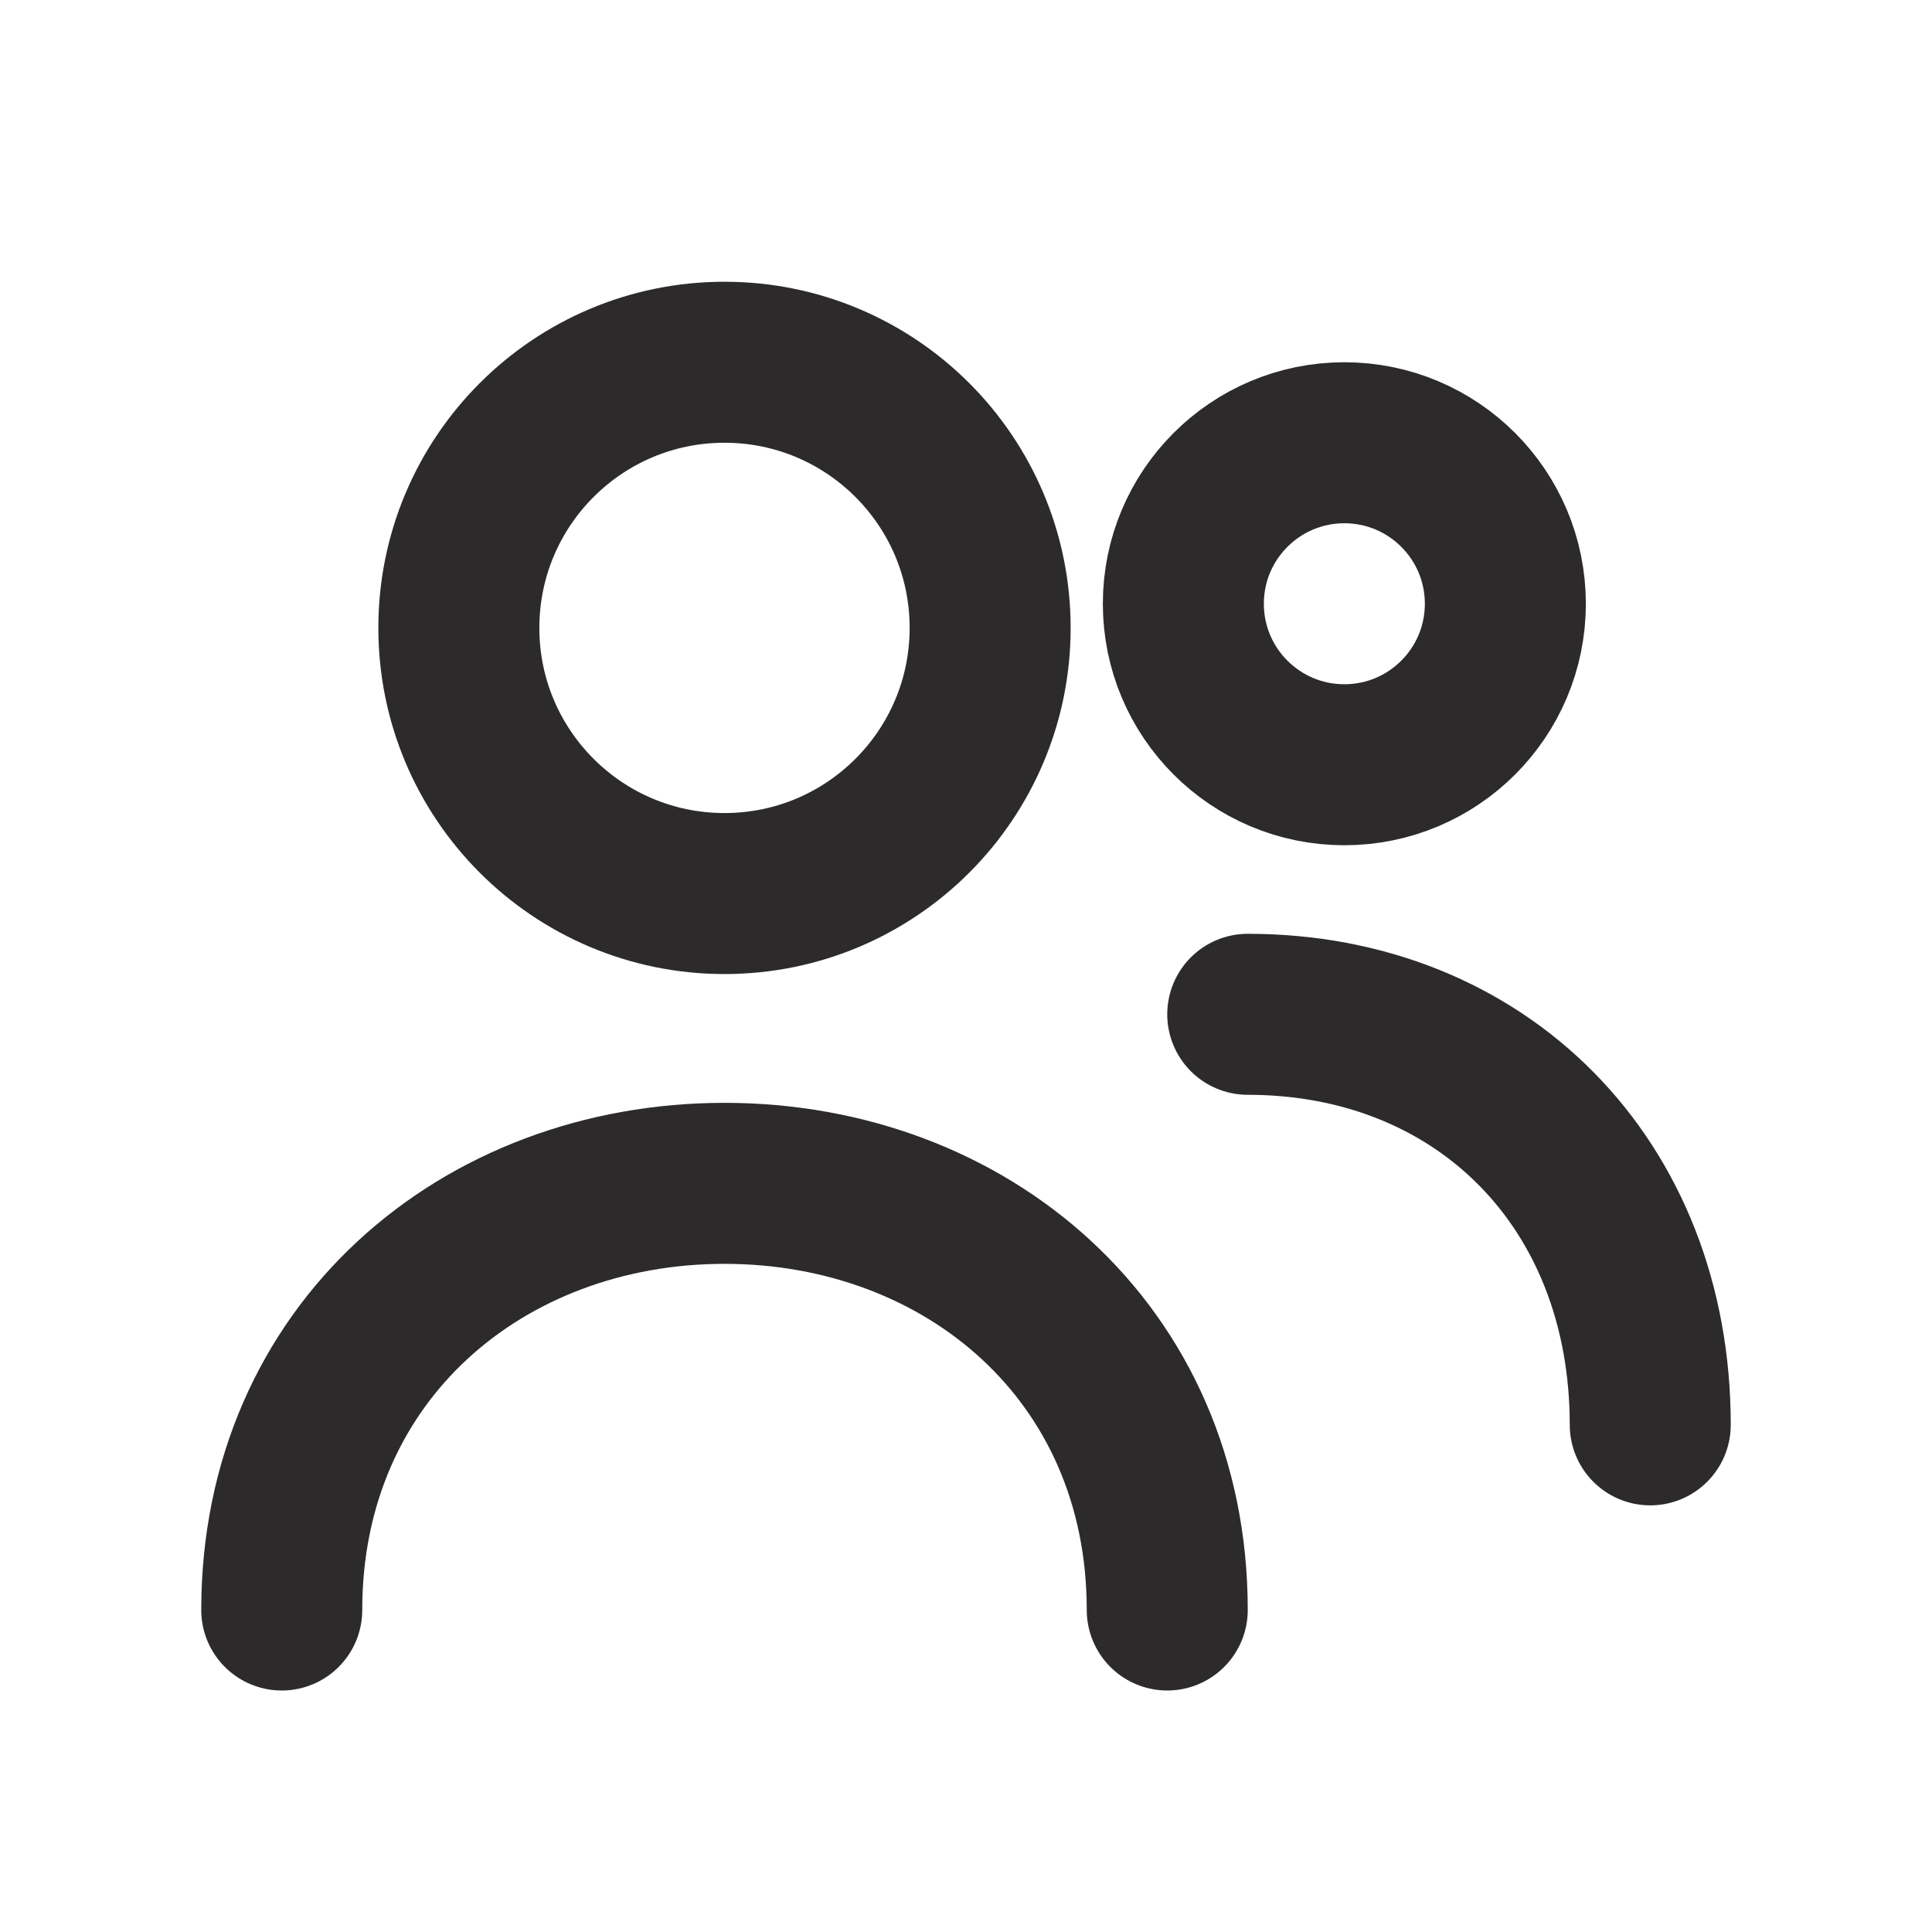
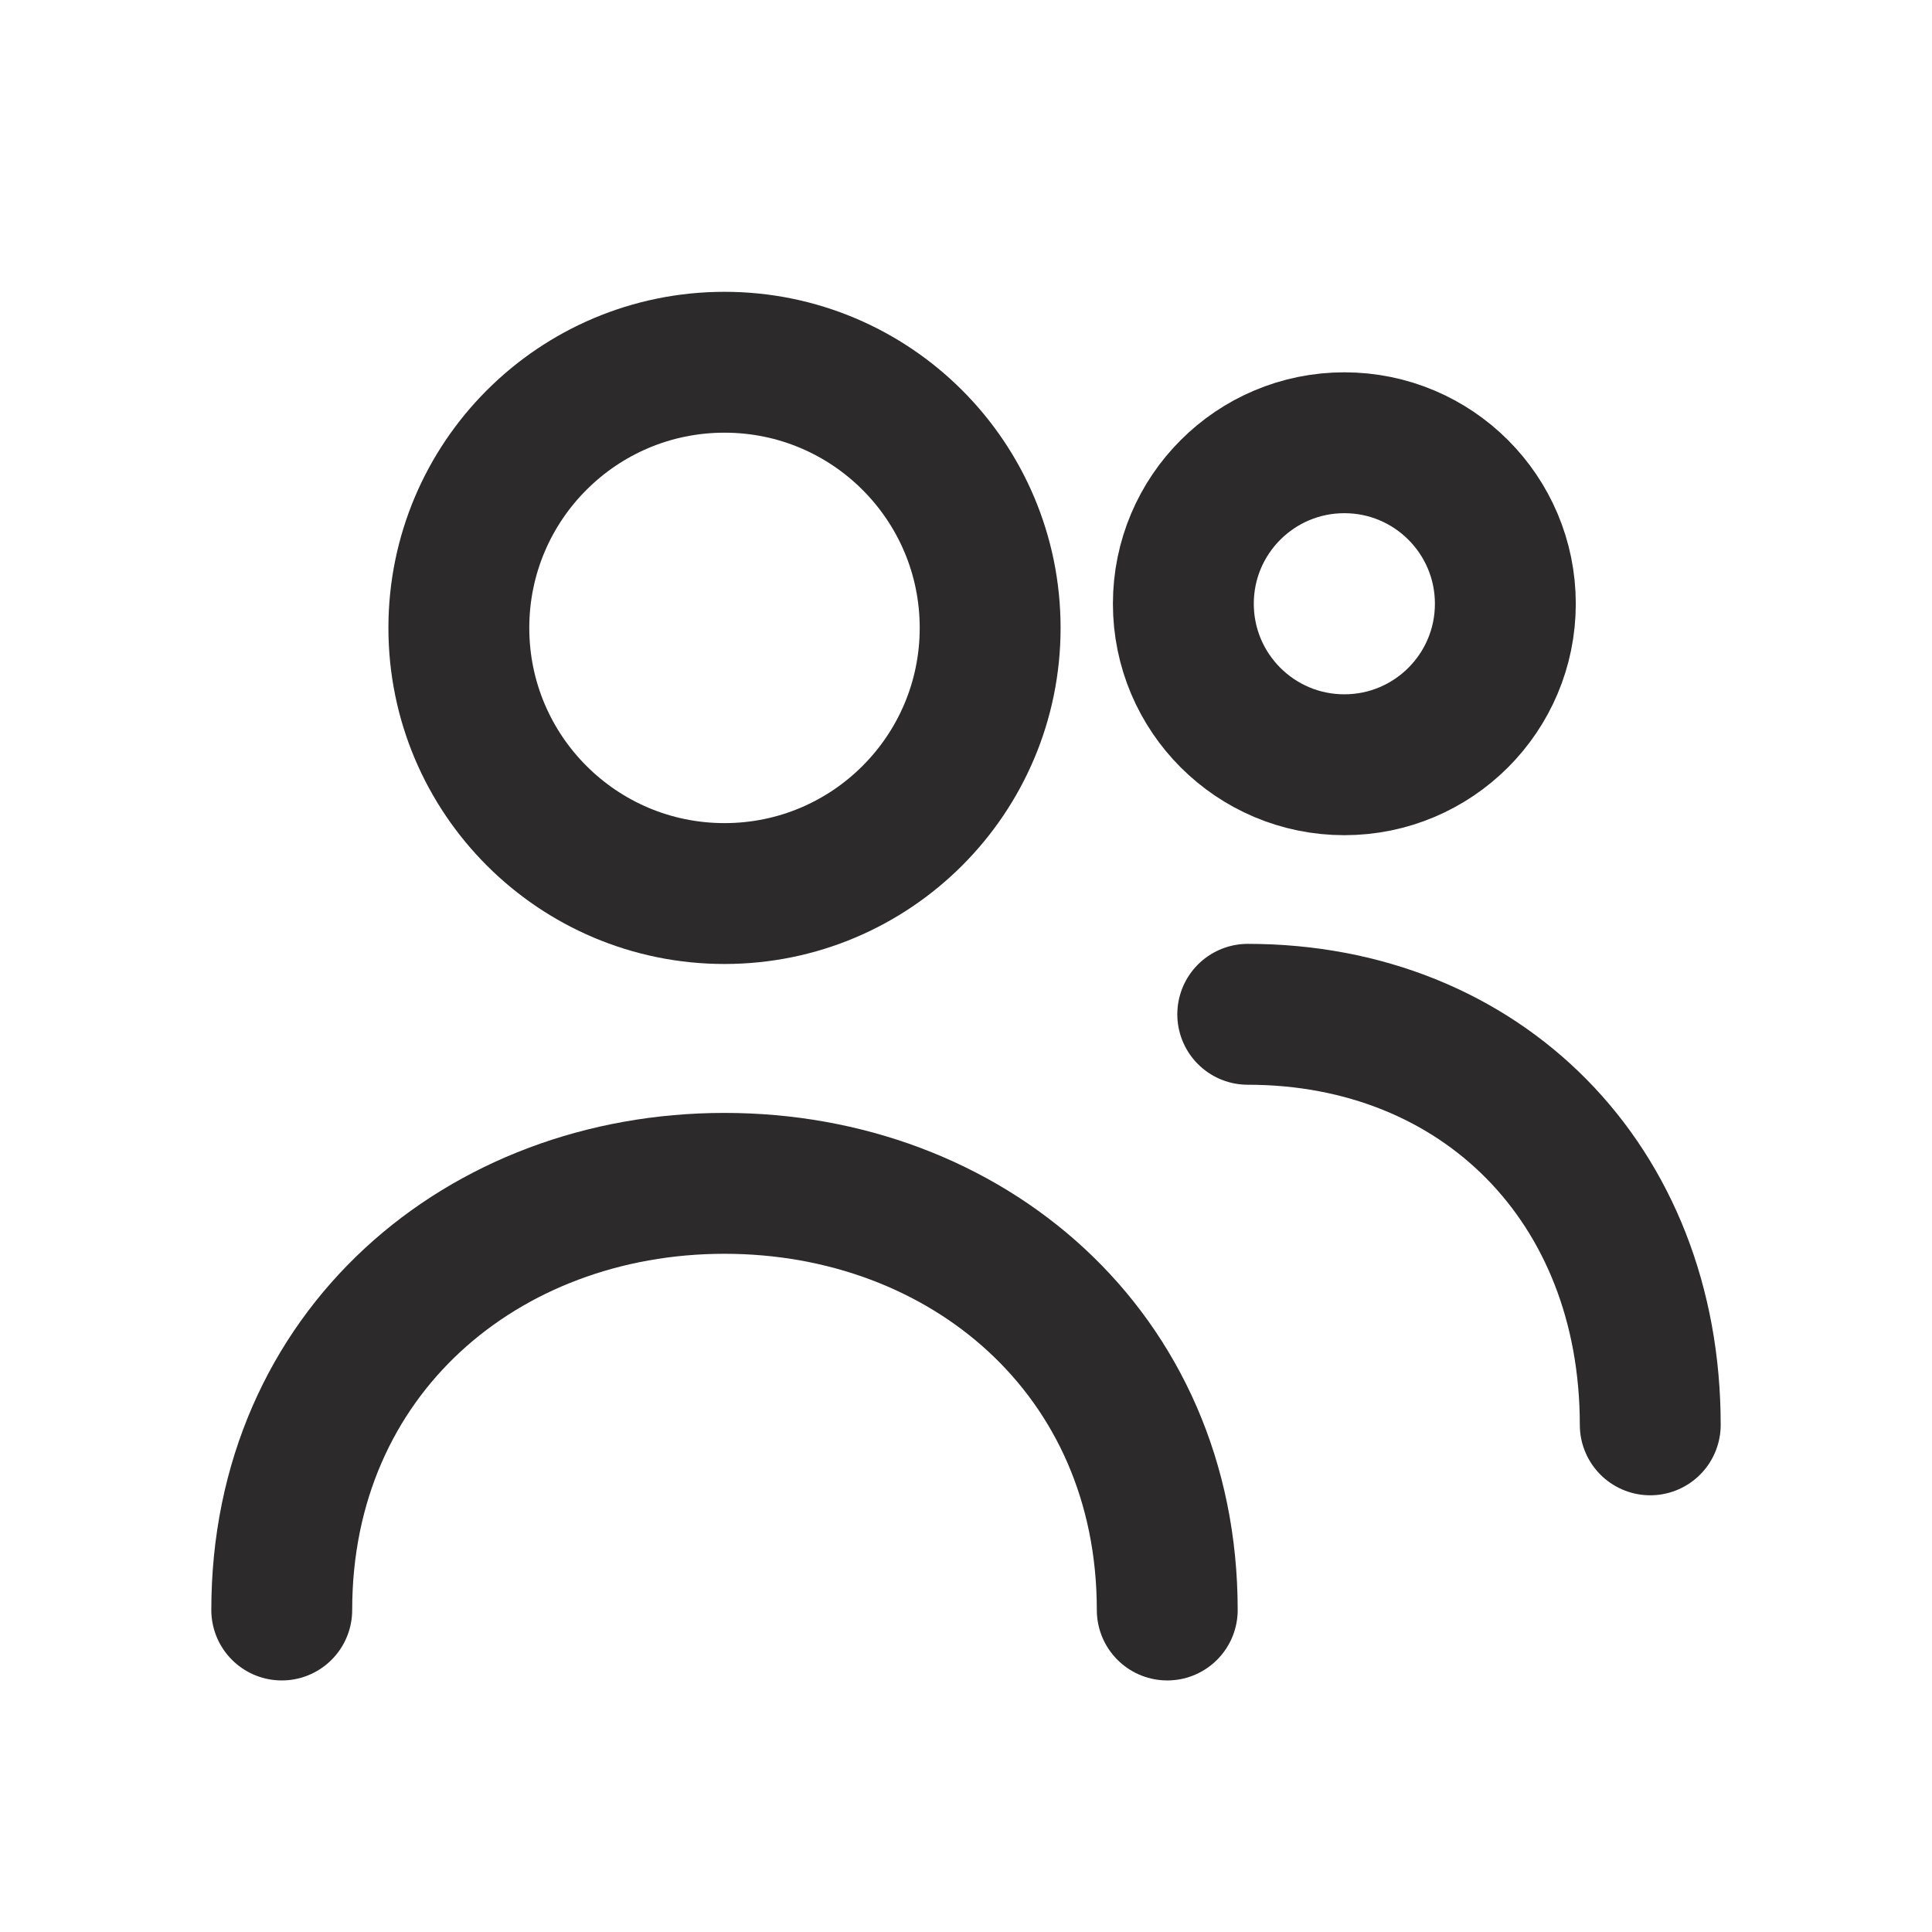
- <svg xmlns="http://www.w3.org/2000/svg" viewBox="0 0 24 24" width="24" height="24" fill="none" stroke="currentColor" stroke-width="2" stroke-linecap="round" stroke-linejoin="round" color="#2C2A2B" aria-hidden="true">
+ <svg xmlns="http://www.w3.org/2000/svg" viewBox="0 0 24 24" width="24" height="24" fill="none" stroke="currentColor" stroke-width="1.75" stroke-linecap="round" stroke-linejoin="round" color="#2C2A2B" aria-hidden="true">
  <circle cx="9" cy="7.8" r="3.3" />
  <path d="M3.5 20c0-3.2 2.5-5.3 5.5-5.3s5.5 2.1 5.5 5.3" />
  <path d="M15.5 12.6c2.9 0 5 2.1 5 5.1" />
  <circle class="wp" cx="16.7" cy="7.5" r="2" />
</svg>
